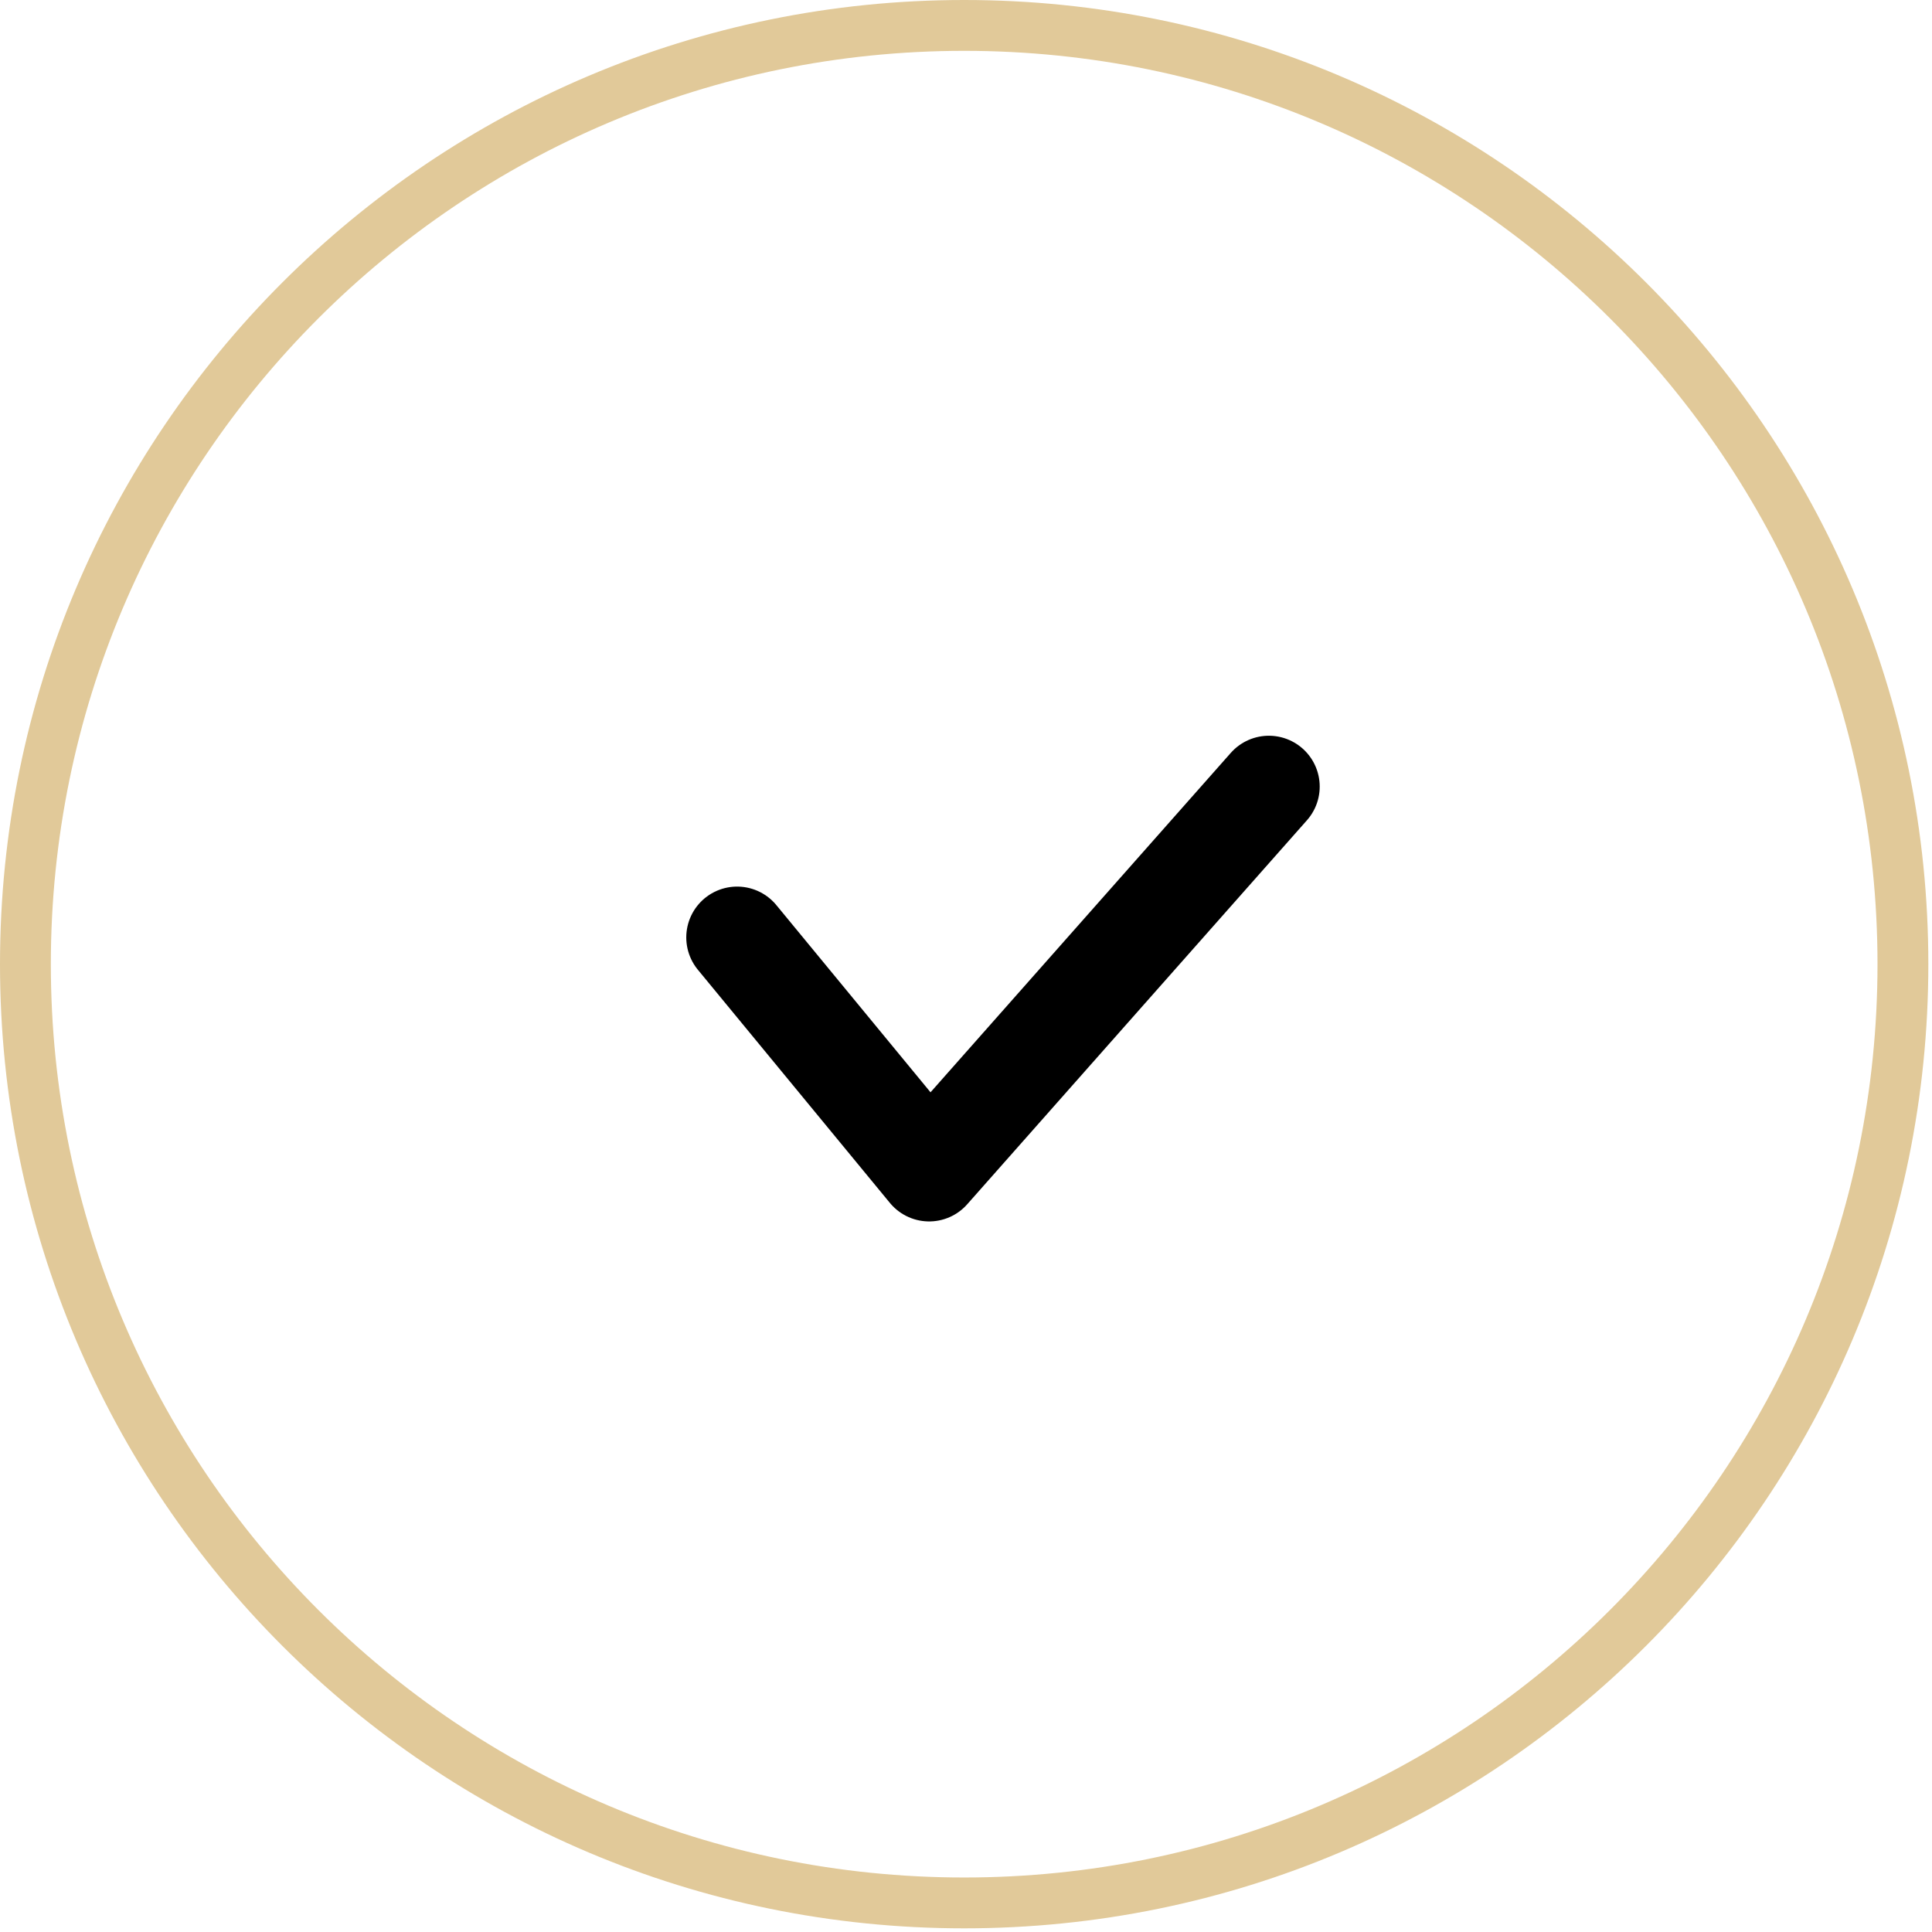
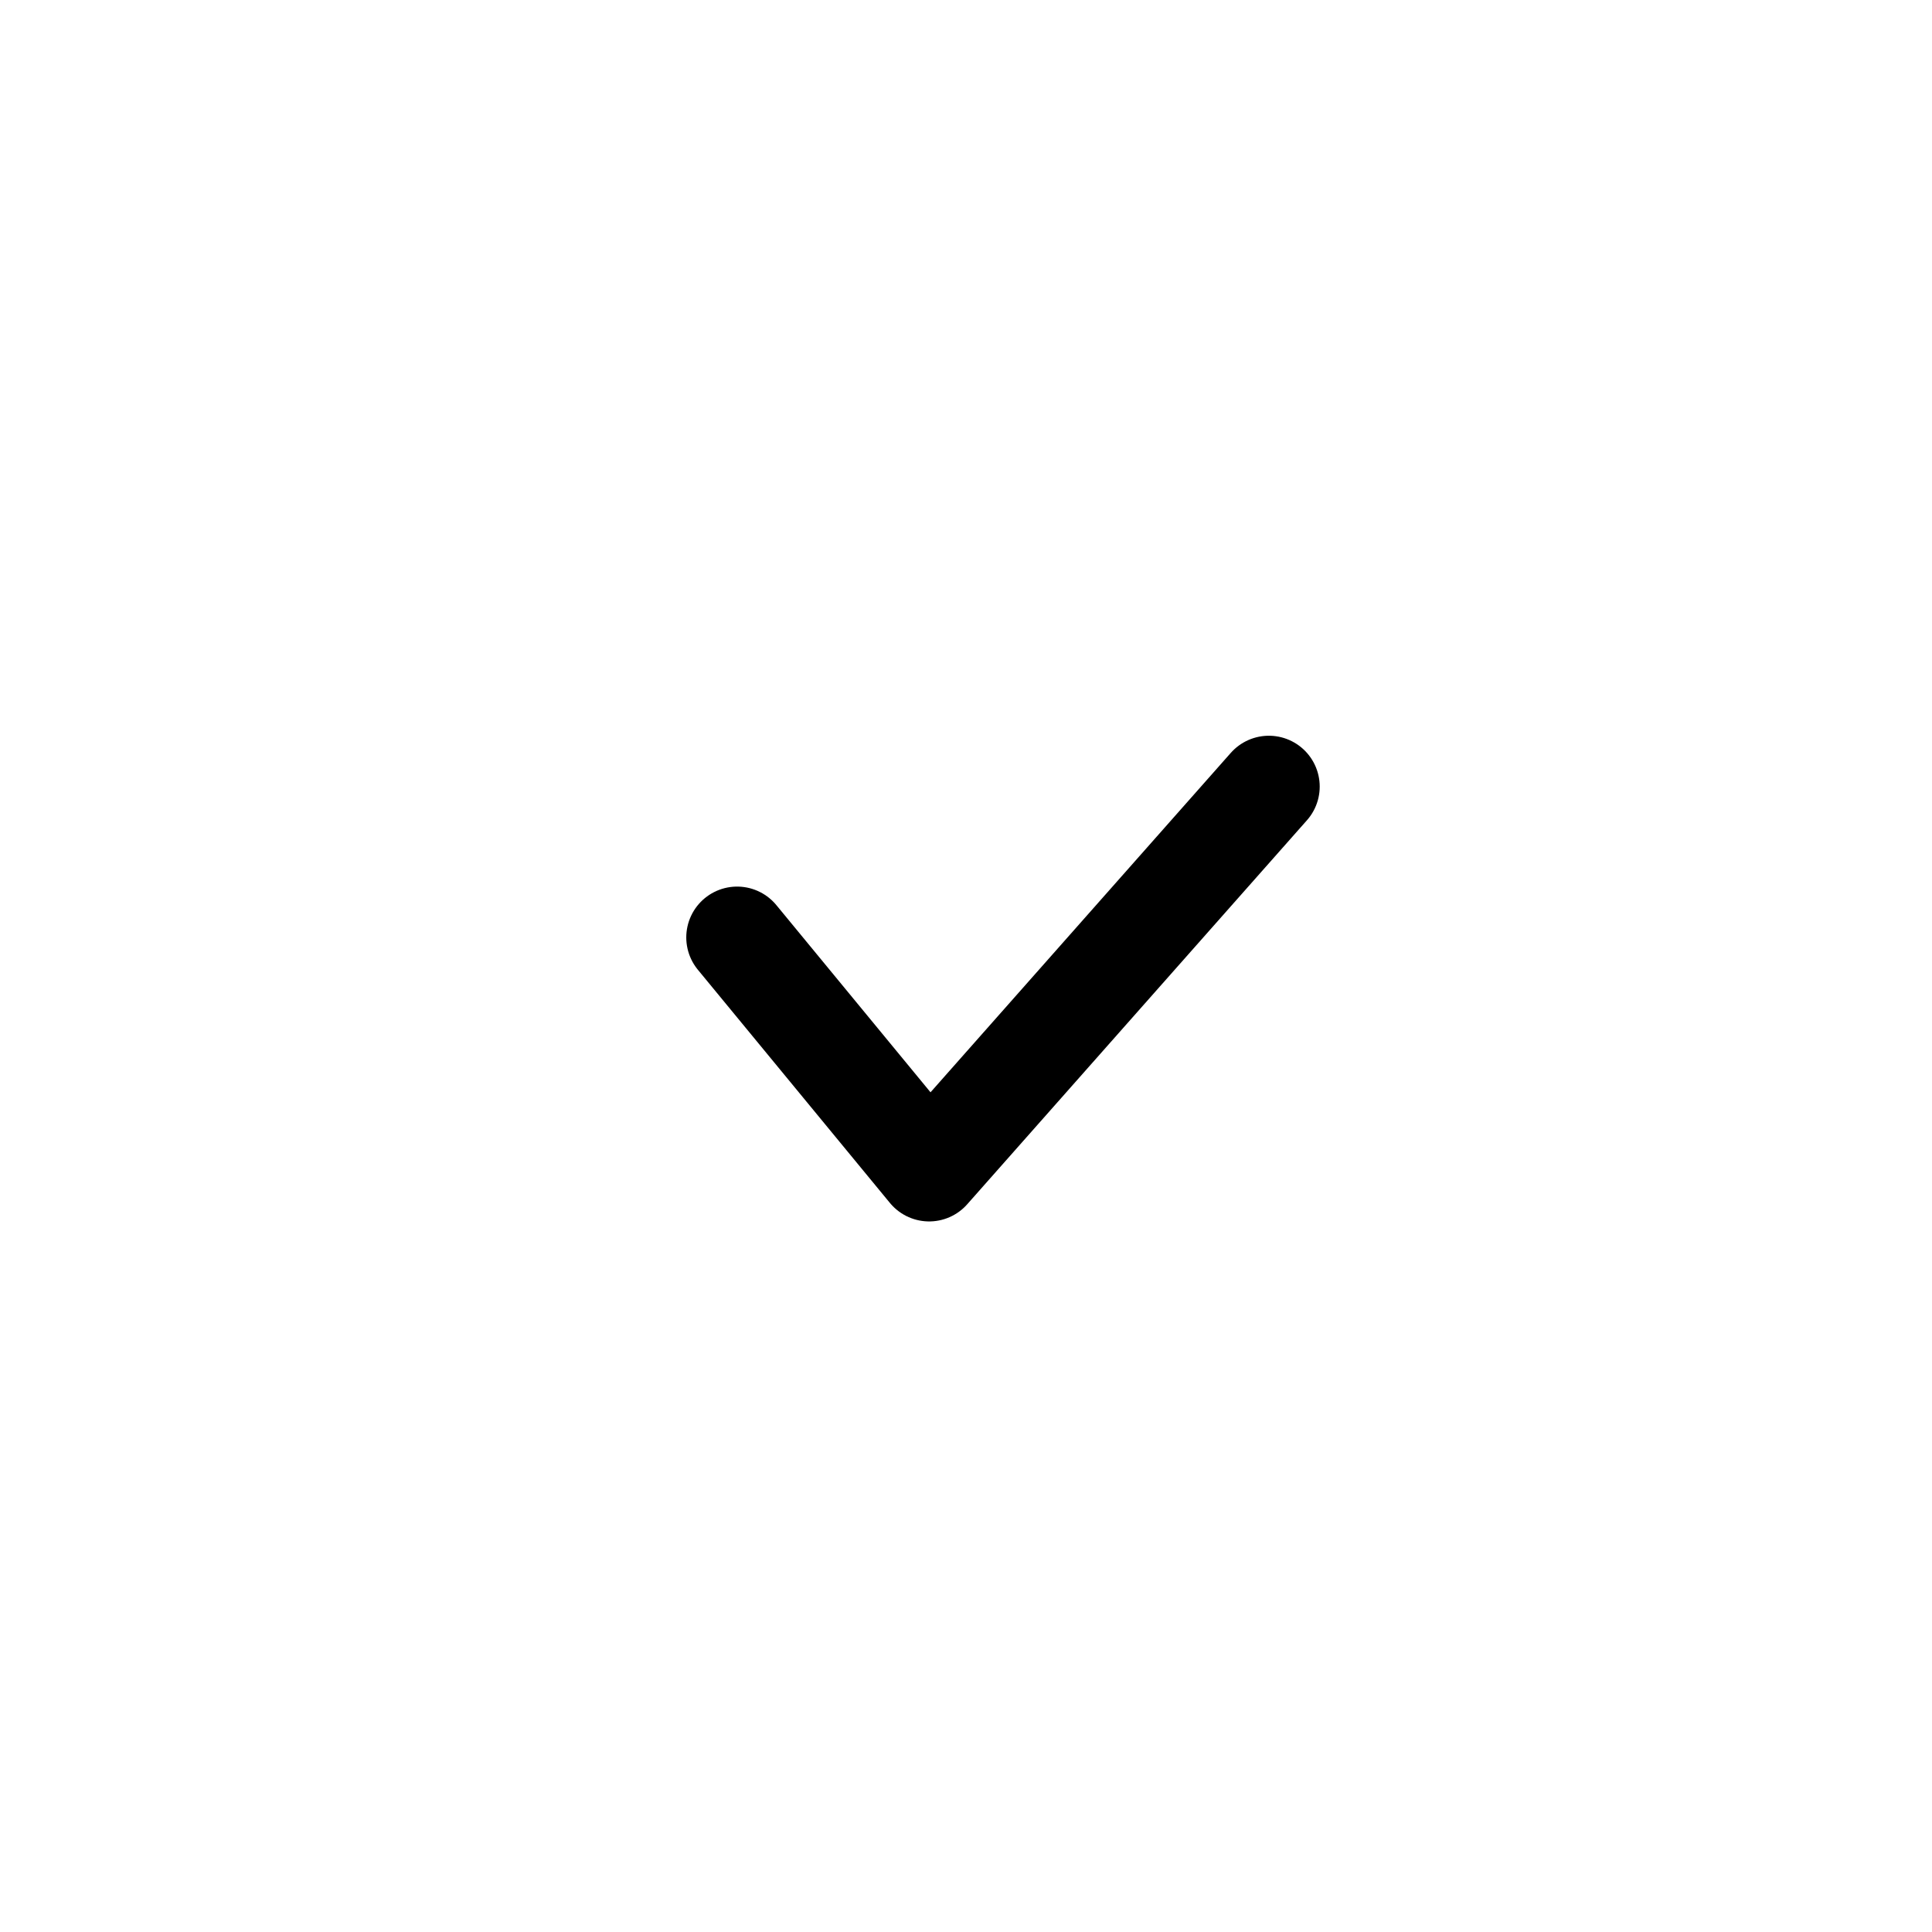
<svg xmlns="http://www.w3.org/2000/svg" width="38" height="38" viewBox="0 0 38 38" fill="none">
-   <path d="M18.964 0.5C8.767 0.5 0.5 8.767 0.5 18.964C0.5 29.162 8.767 37.428 18.964 37.428C29.162 37.428 37.428 29.162 37.428 18.964C37.428 8.767 29.162 0.5 18.964 0.5Z" stroke="#E1C999" />
  <path d="M14.498 18.438L18.275 23.024L24.957 15.471" stroke="currentColor" stroke-width="2" stroke-linecap="round" stroke-linejoin="round" />
</svg>
